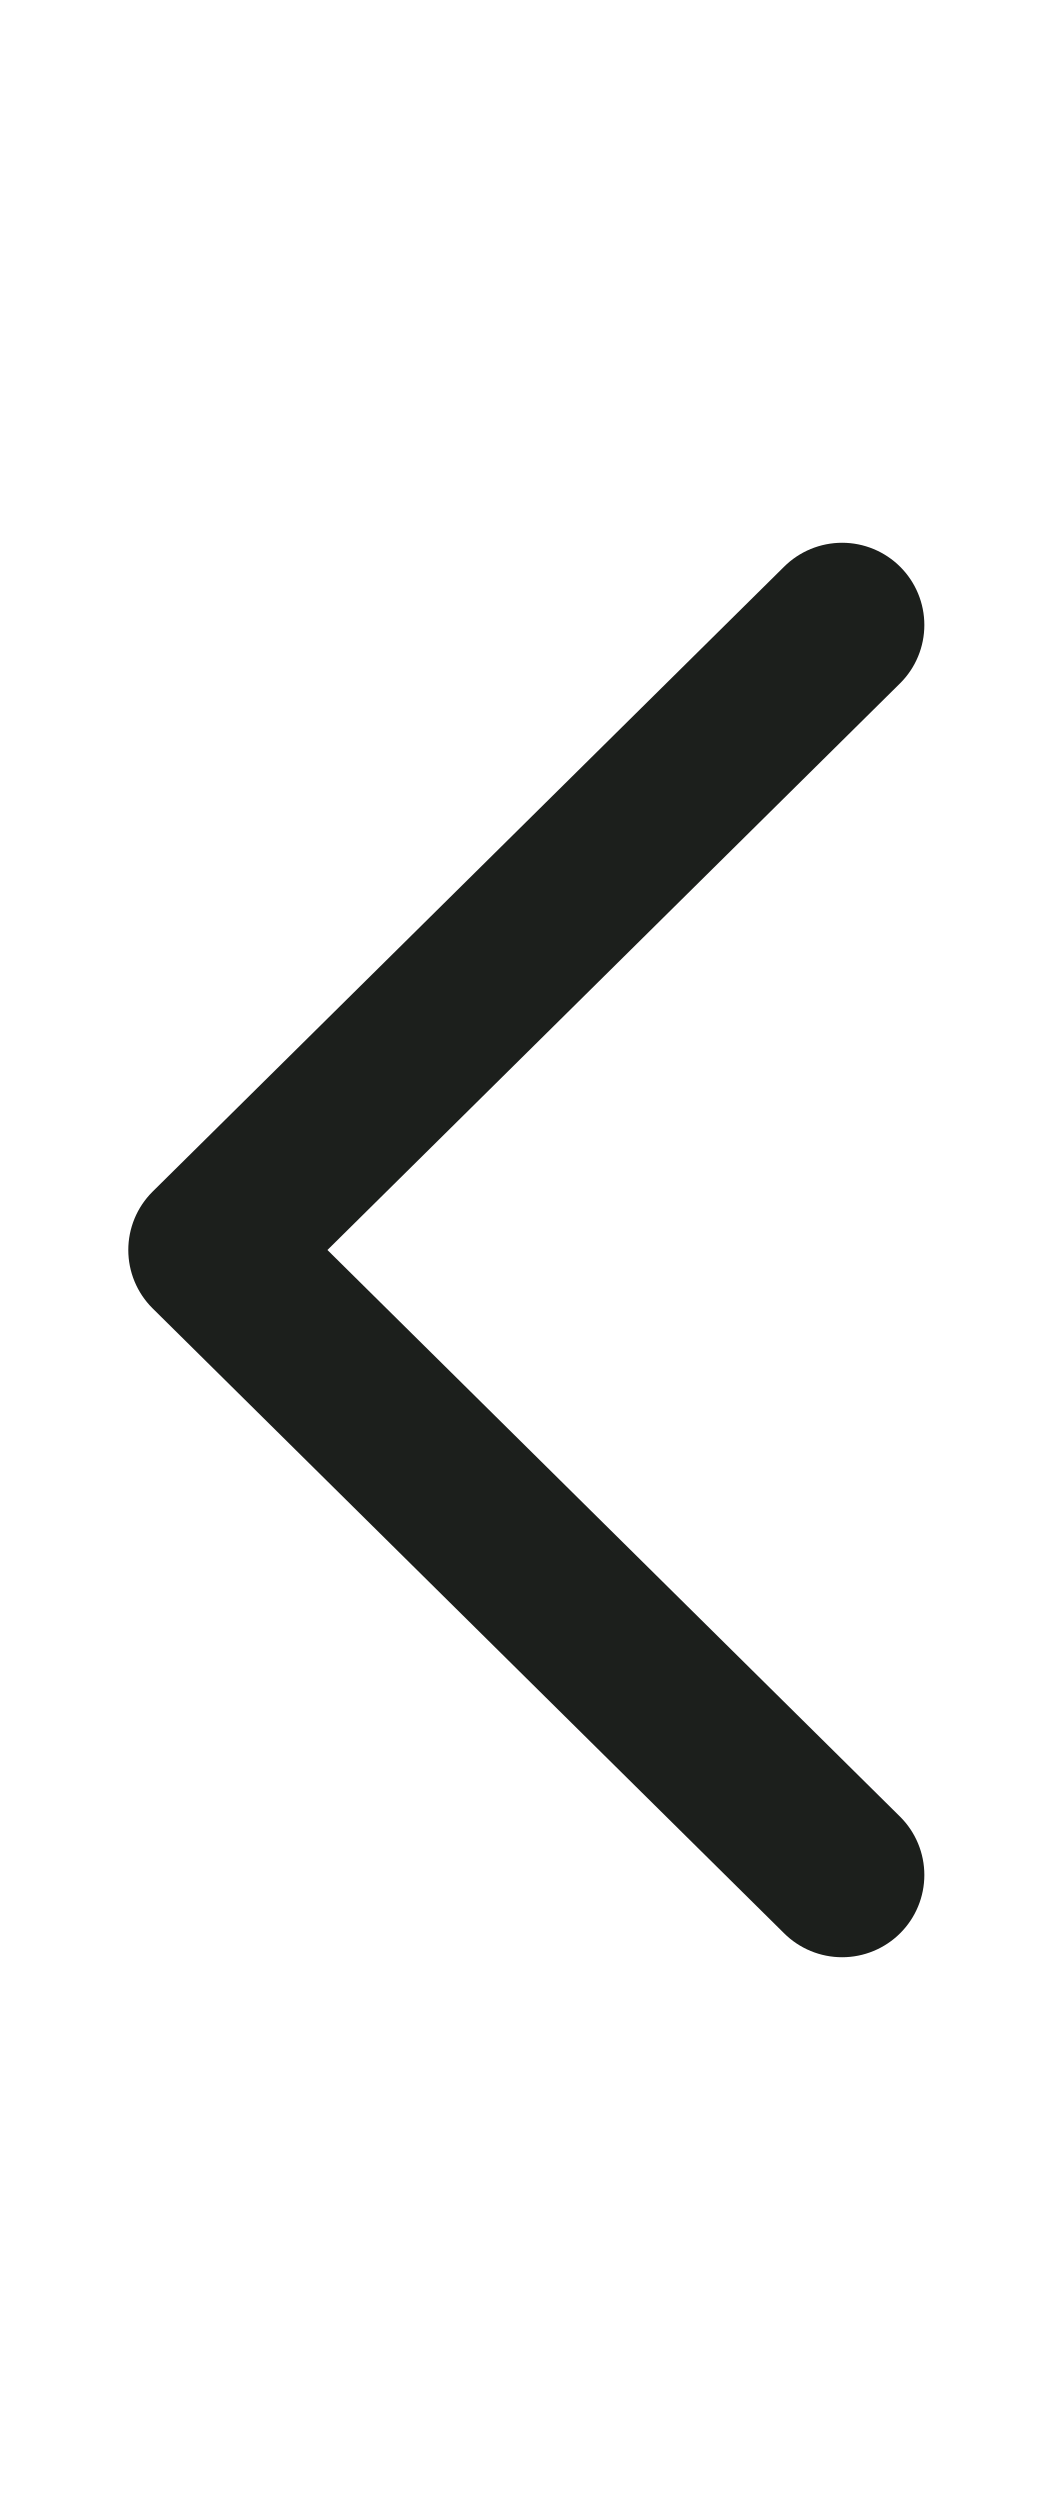
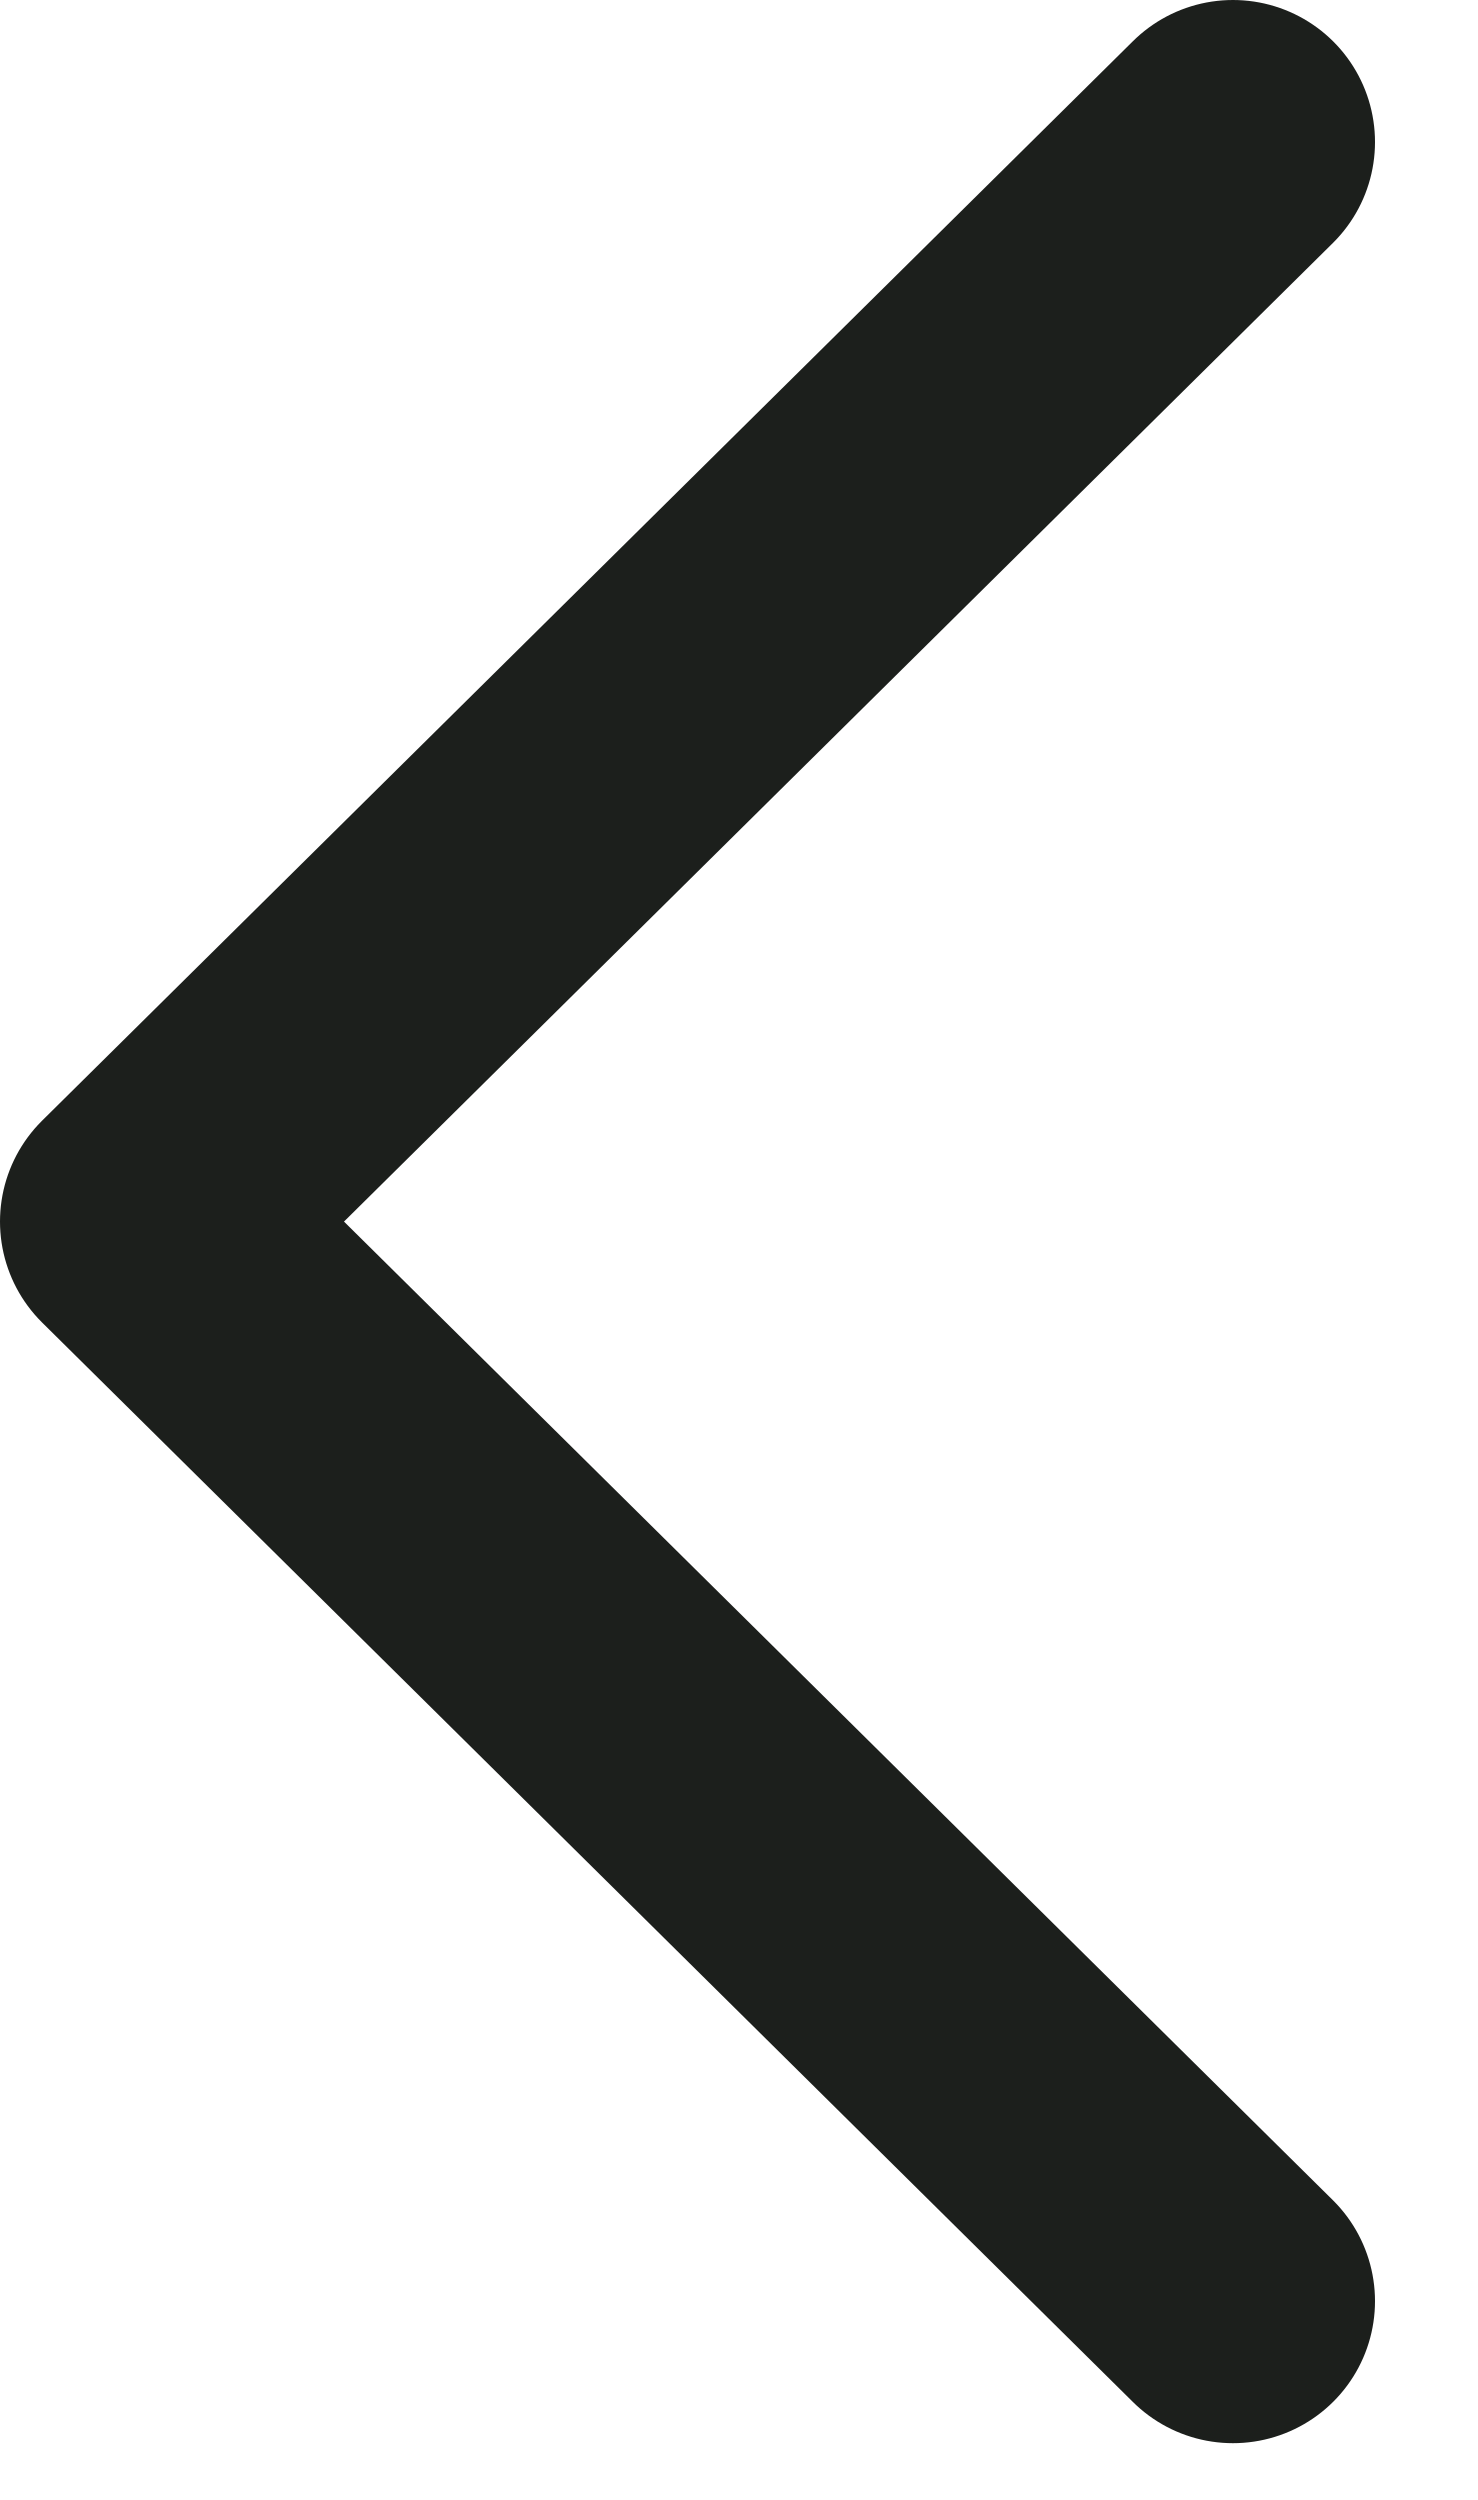
- <svg xmlns="http://www.w3.org/2000/svg" width="16" height="38" viewBox="0 0 16 38" fill="none">
-   <path d="M12.8 28.5L3.2 19L12.8 9.5" stroke="#1C1F1C" stroke-width="2.5" stroke-linecap="round" stroke-linejoin="round" />
+ <svg xmlns="http://www.w3.org/2000/svg" width="13" height="22" viewBox="0 0 13 22" fill="none">
+   <path d="M10.85 20.25L1.25 10.75L10.85 1.25" stroke="#1C1F1C" stroke-width="2.5" stroke-linecap="round" stroke-linejoin="round" />
</svg>
